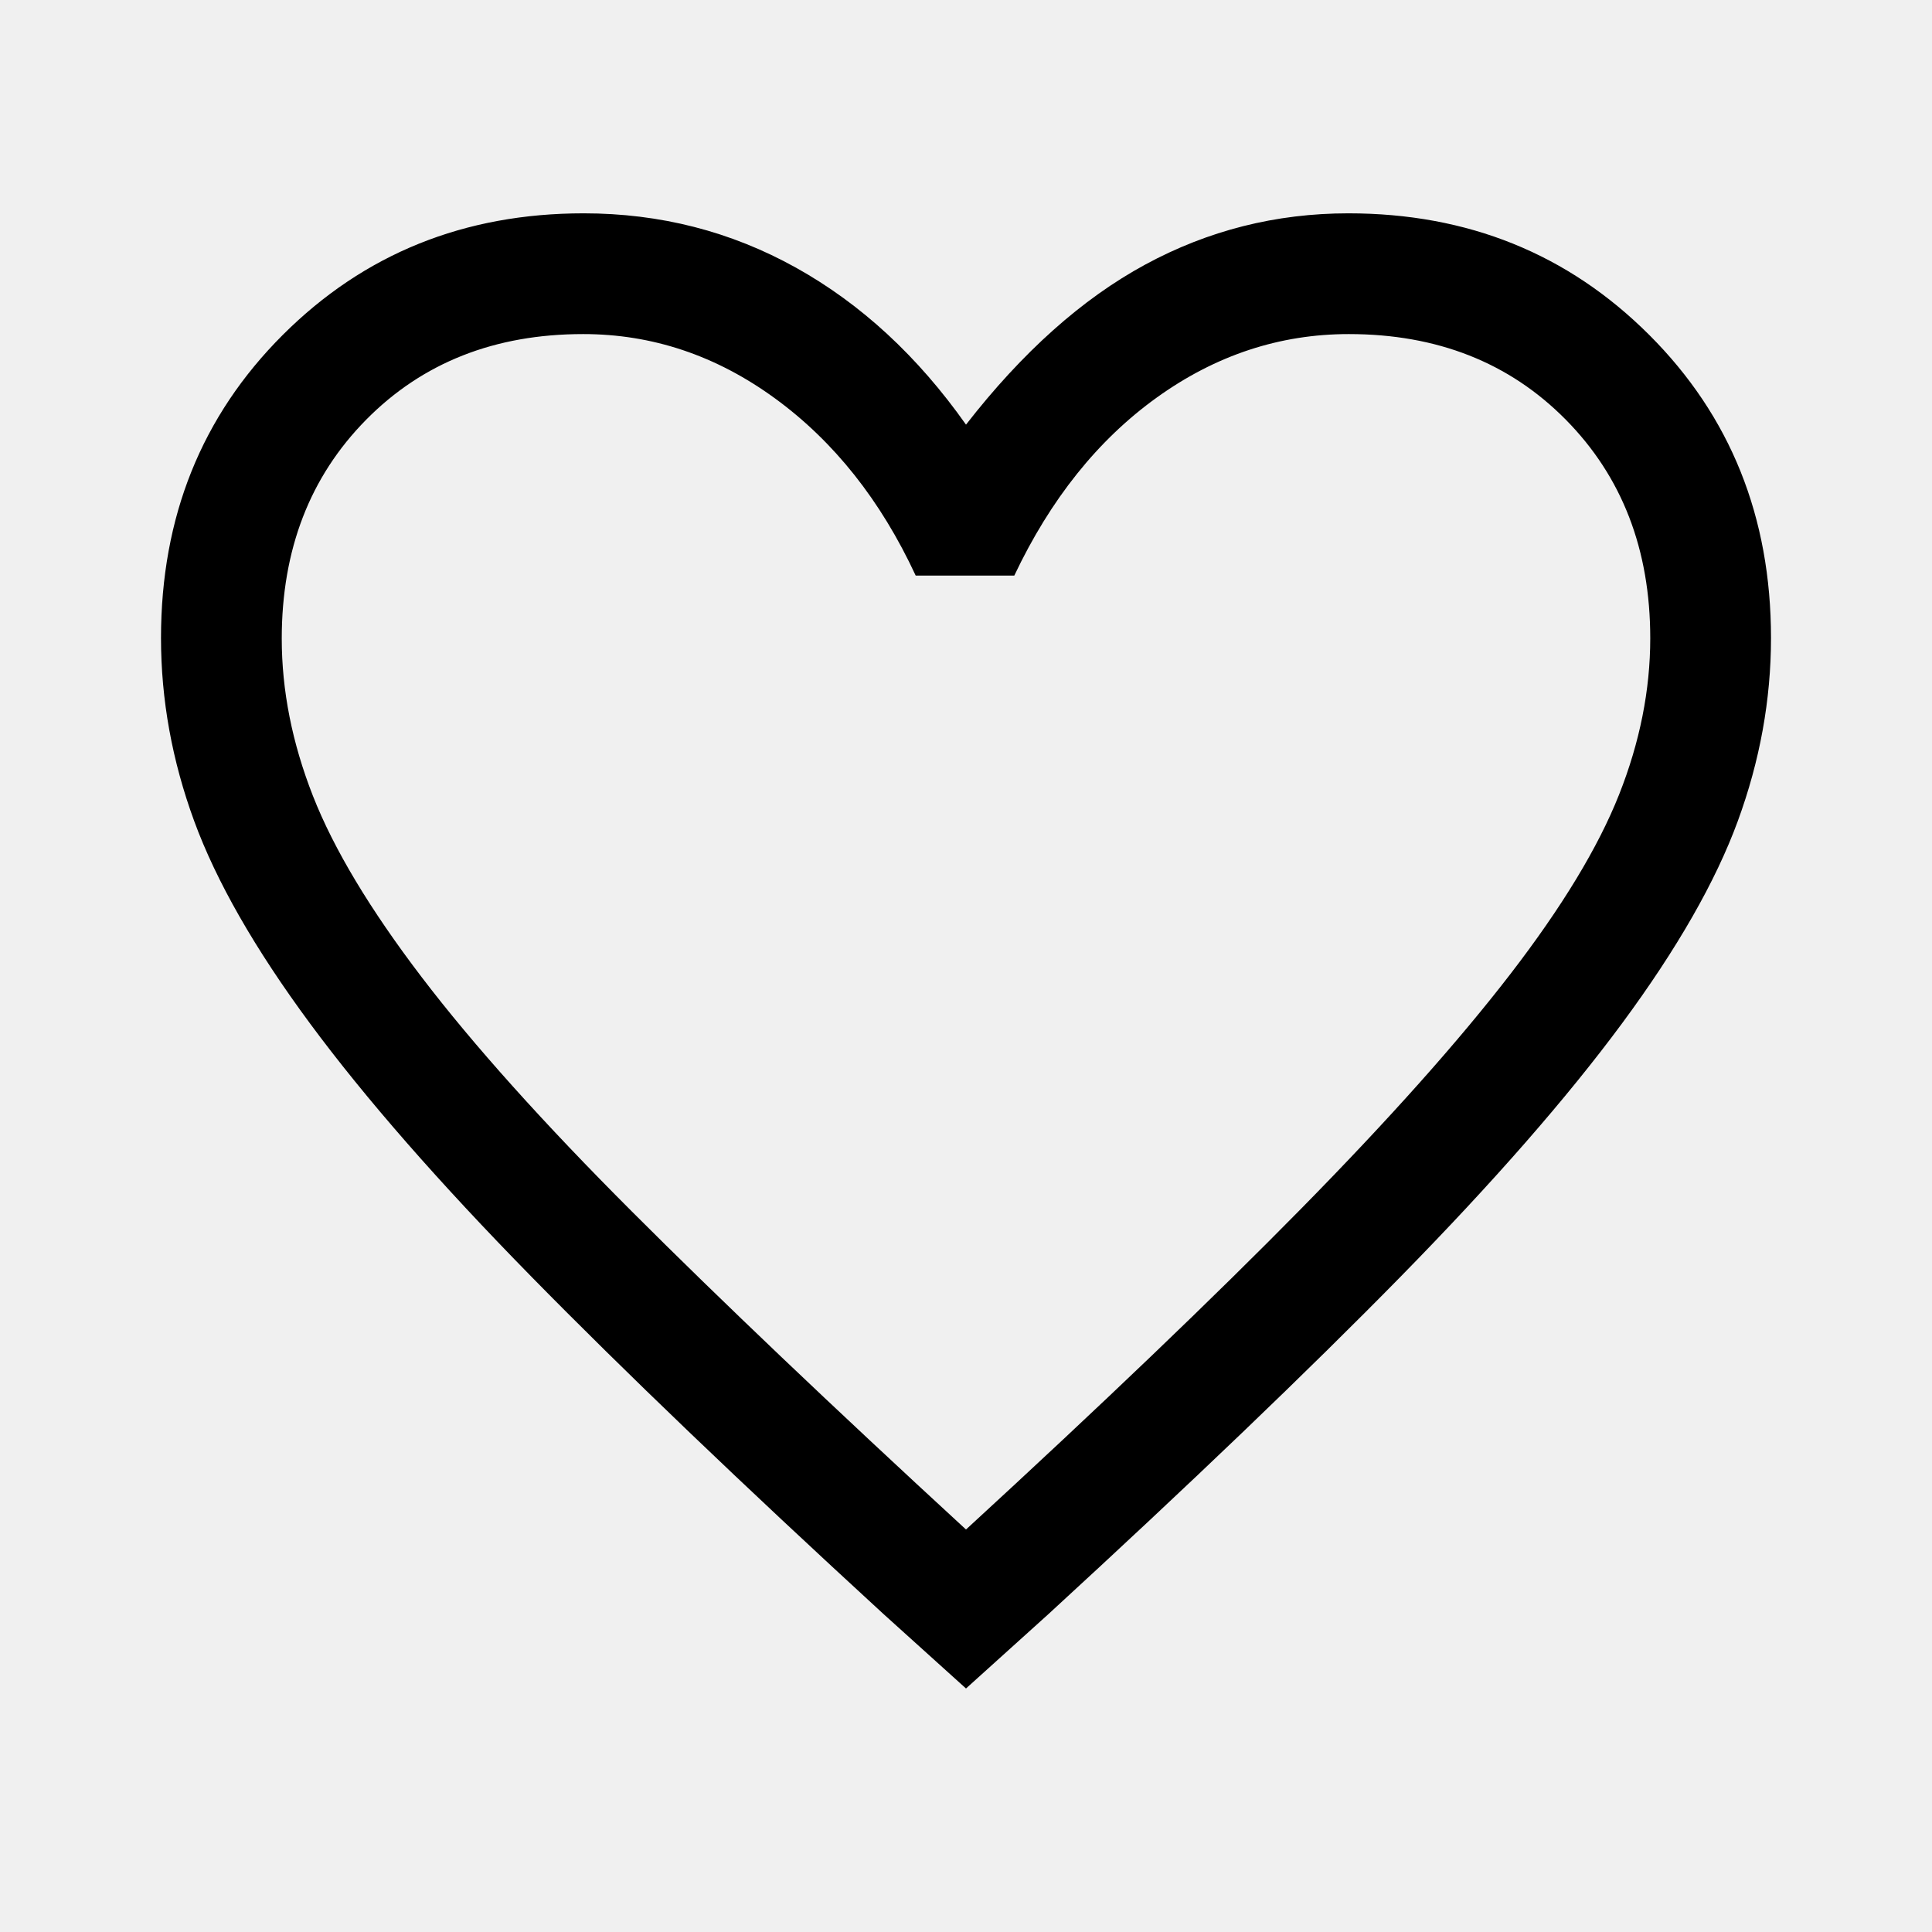
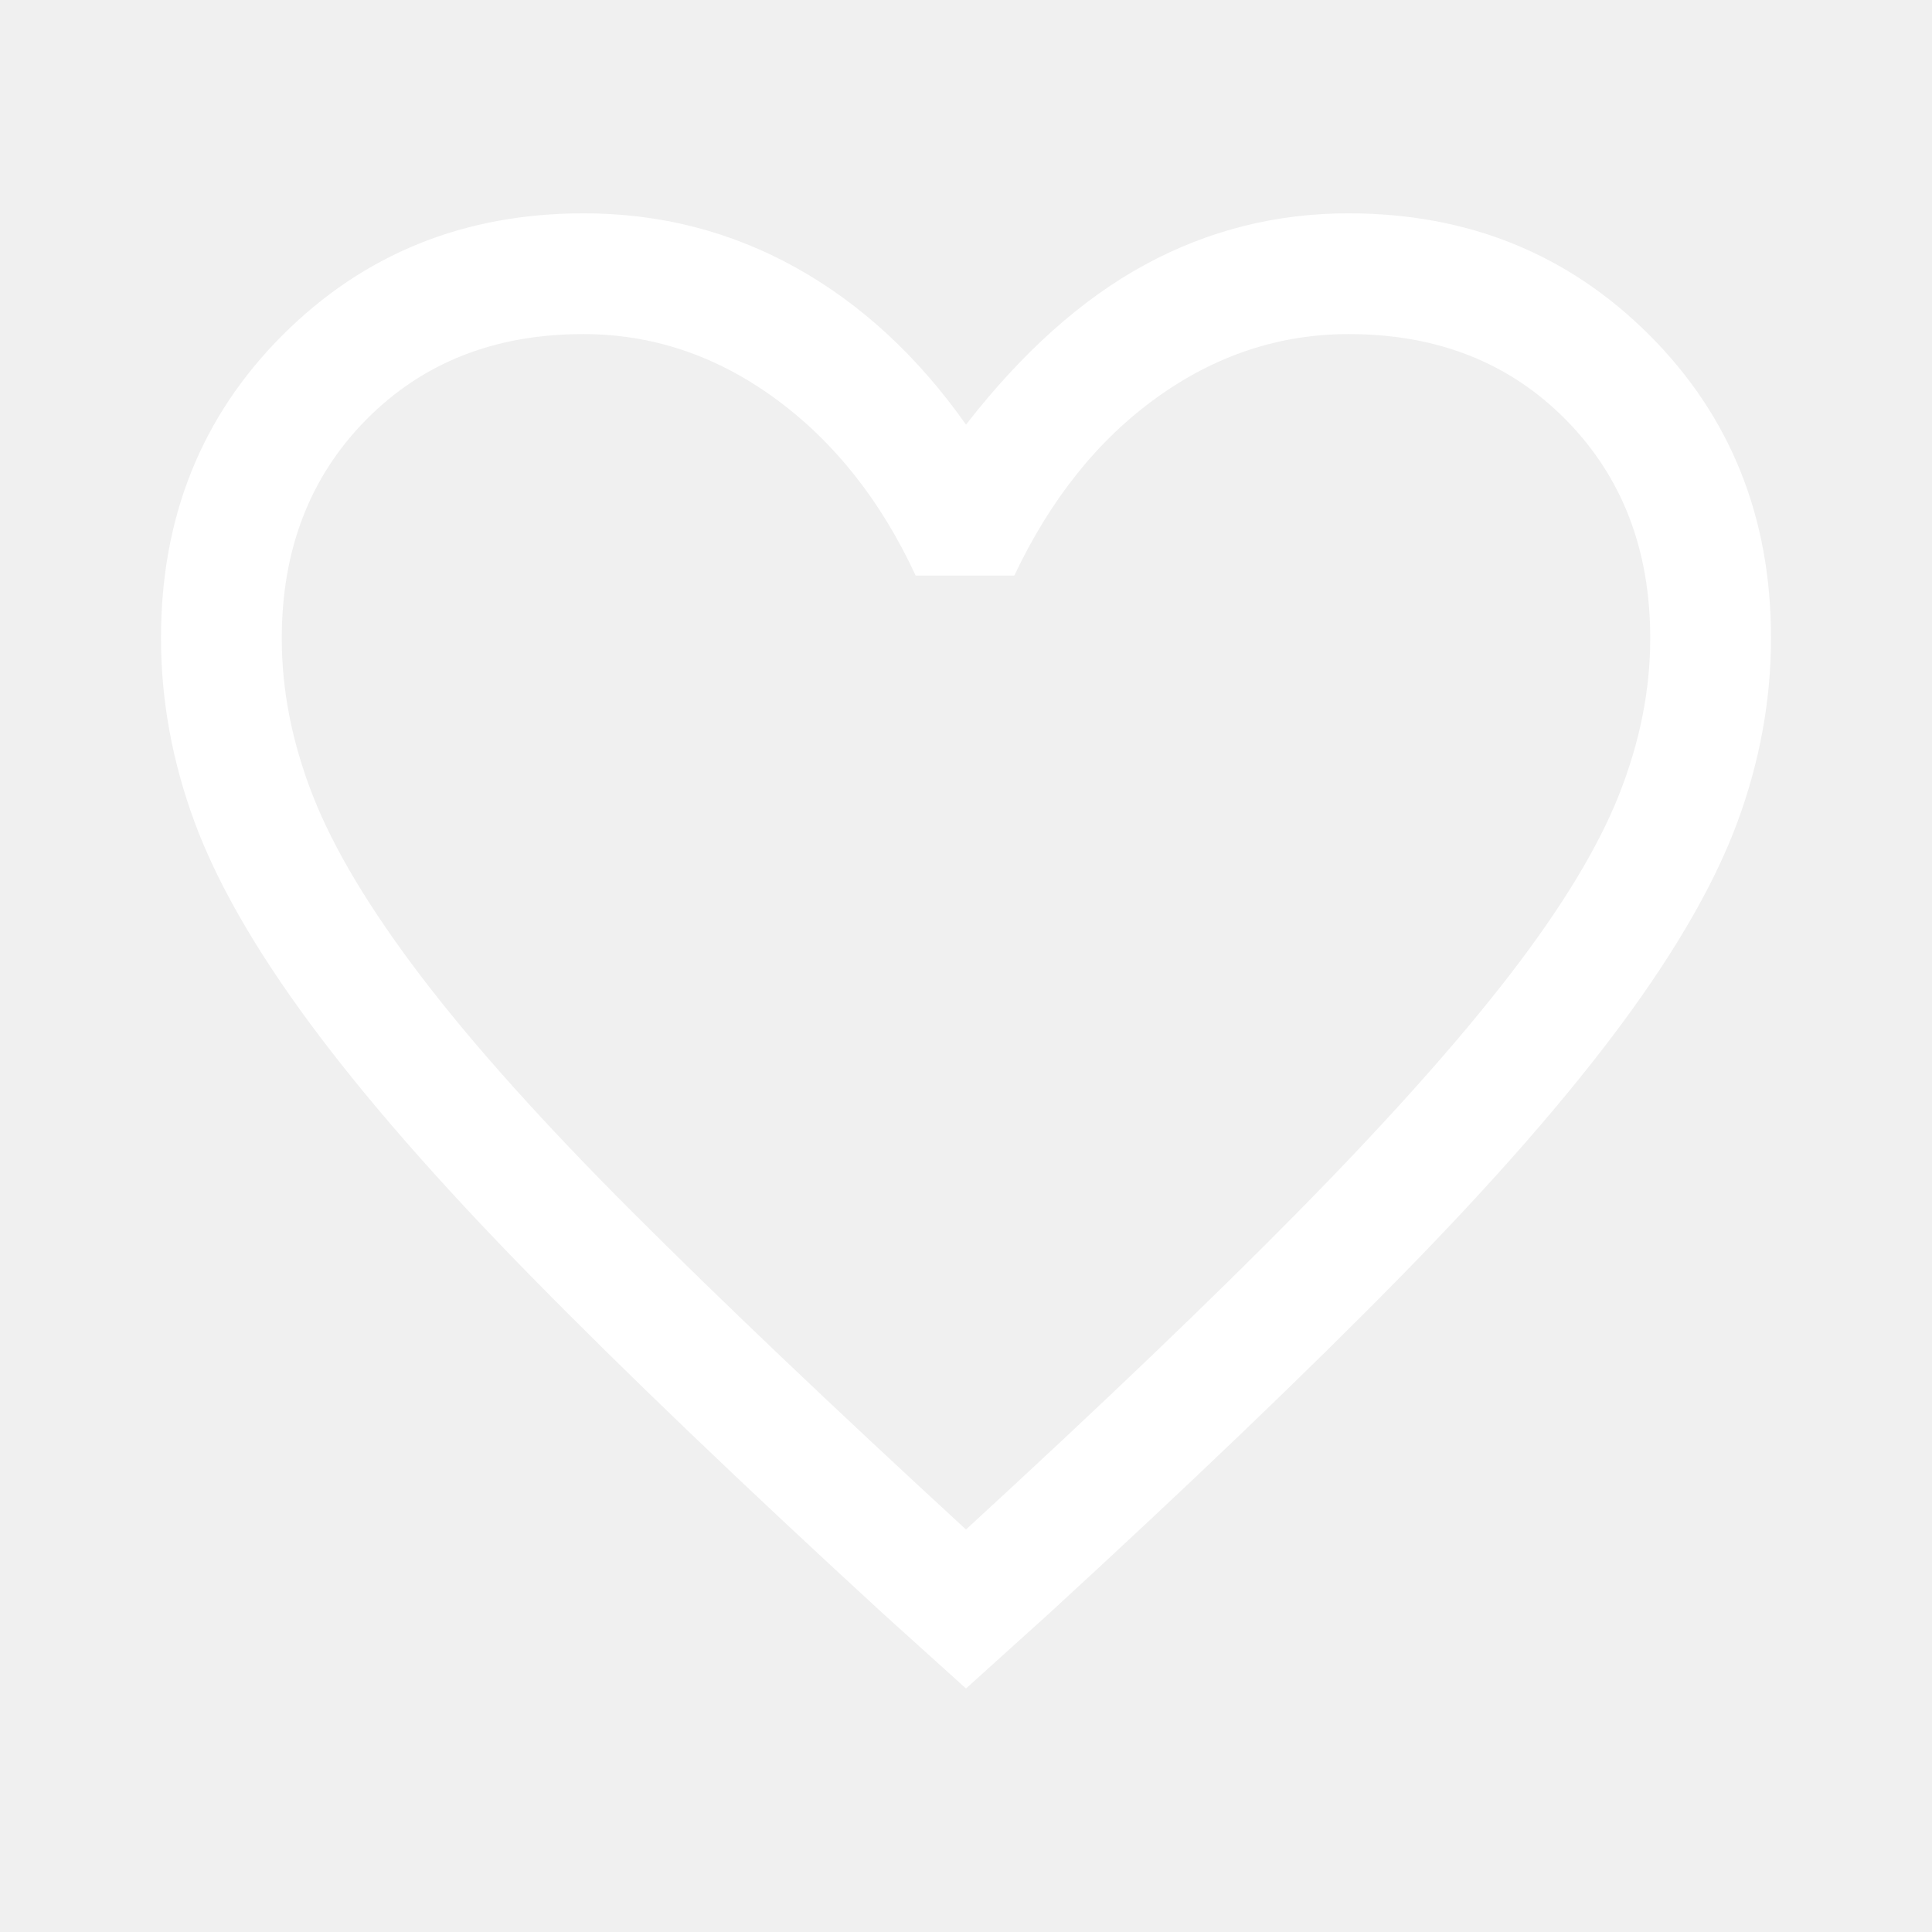
- <svg xmlns="http://www.w3.org/2000/svg" height="48" viewBox="0 96 960 960" width="48">
+ <svg xmlns="http://www.w3.org/2000/svg" fill="white" height="48" viewBox="0 96 960 960" width="48">
  <path d="m480 935-41-37q-105.768-97.121-174.884-167.561Q195 660 154 604.5T96.5 504Q80 459 80 413q0-90.155 60.5-150.577Q201 202 290 202q57 0 105.5 27t84.5 78q42-54 89-79.5T670 202q89 0 149.5 60.423Q880 322.845 880 413q0 46-16.5 91T806 604.5Q765 660 695.884 730.439 626.768 800.879 521 898l-41 37Zm0-79q101.236-92.995 166.618-159.498Q712 630 750.5 580t54-89.135q15.5-39.136 15.5-77.72Q820 347 778 304.5T670.225 262q-51.524 0-95.375 31.5Q531 325 504 382h-49q-26-56-69.85-88-43.851-32-95.375-32Q224 262 182 304.5t-42 108.816Q140 452 155.5 491.5t54 90Q248 632 314 698t166 158Zm0-297Z" />
</svg>
